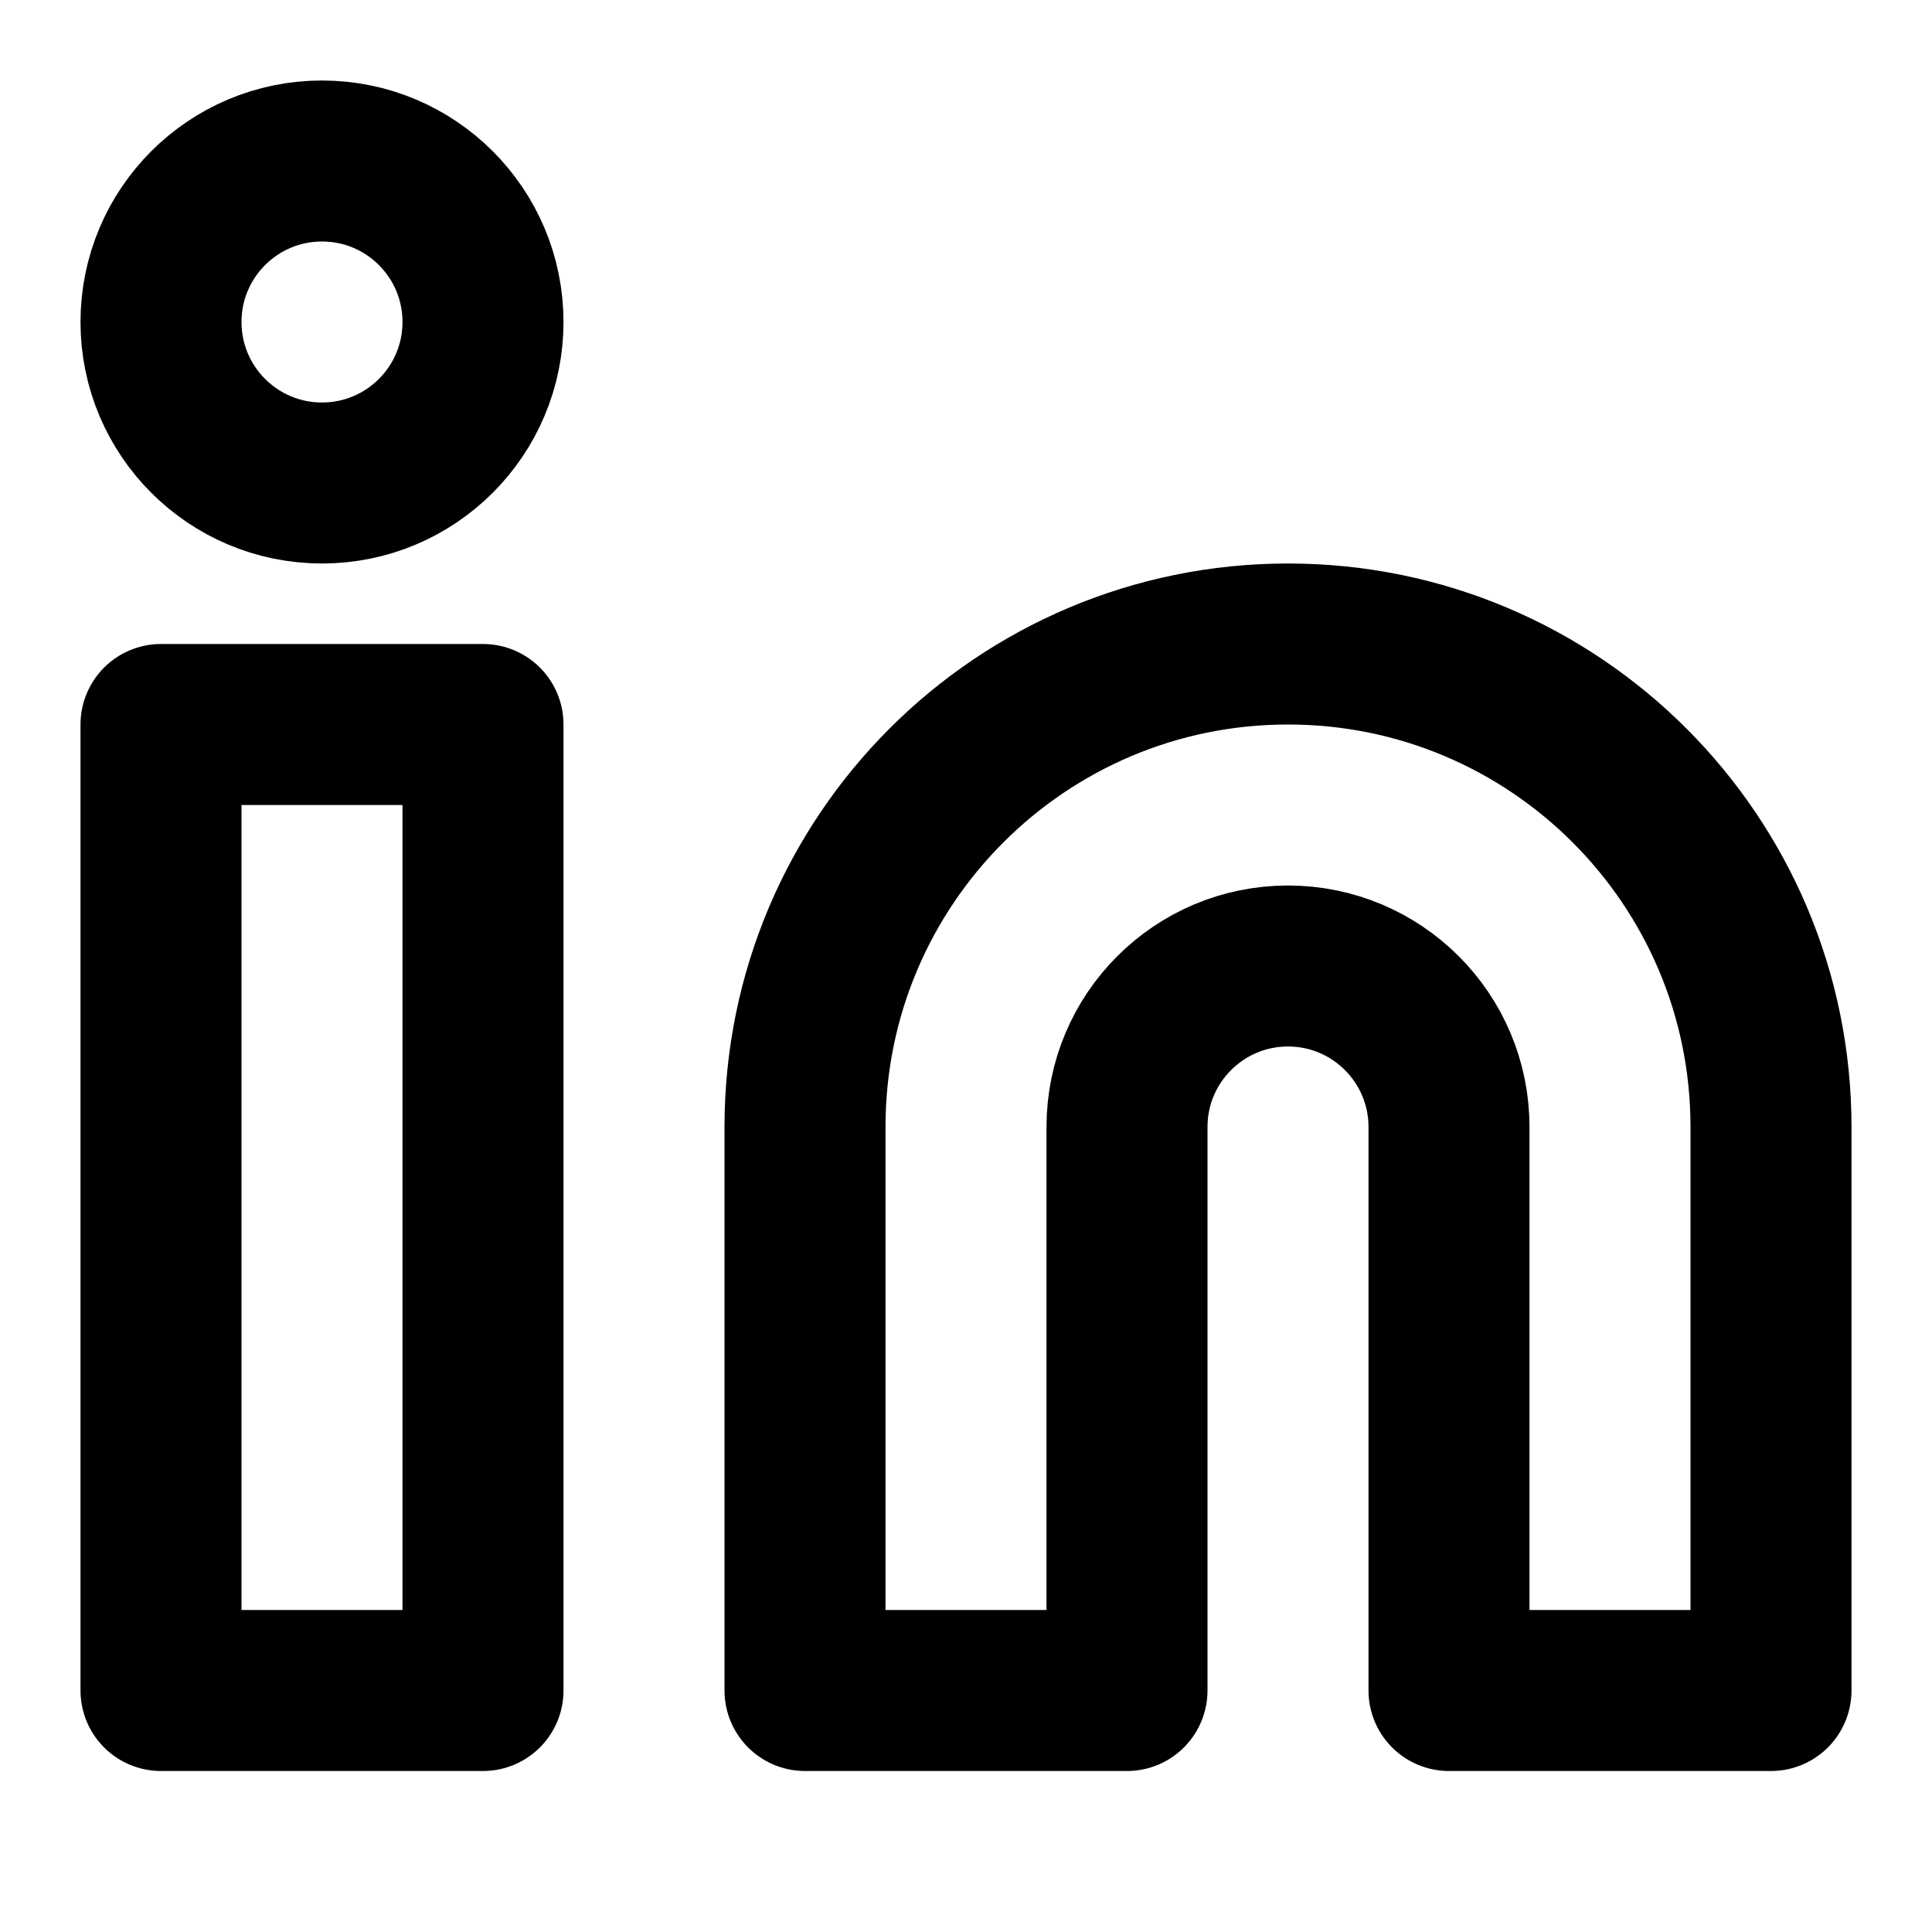
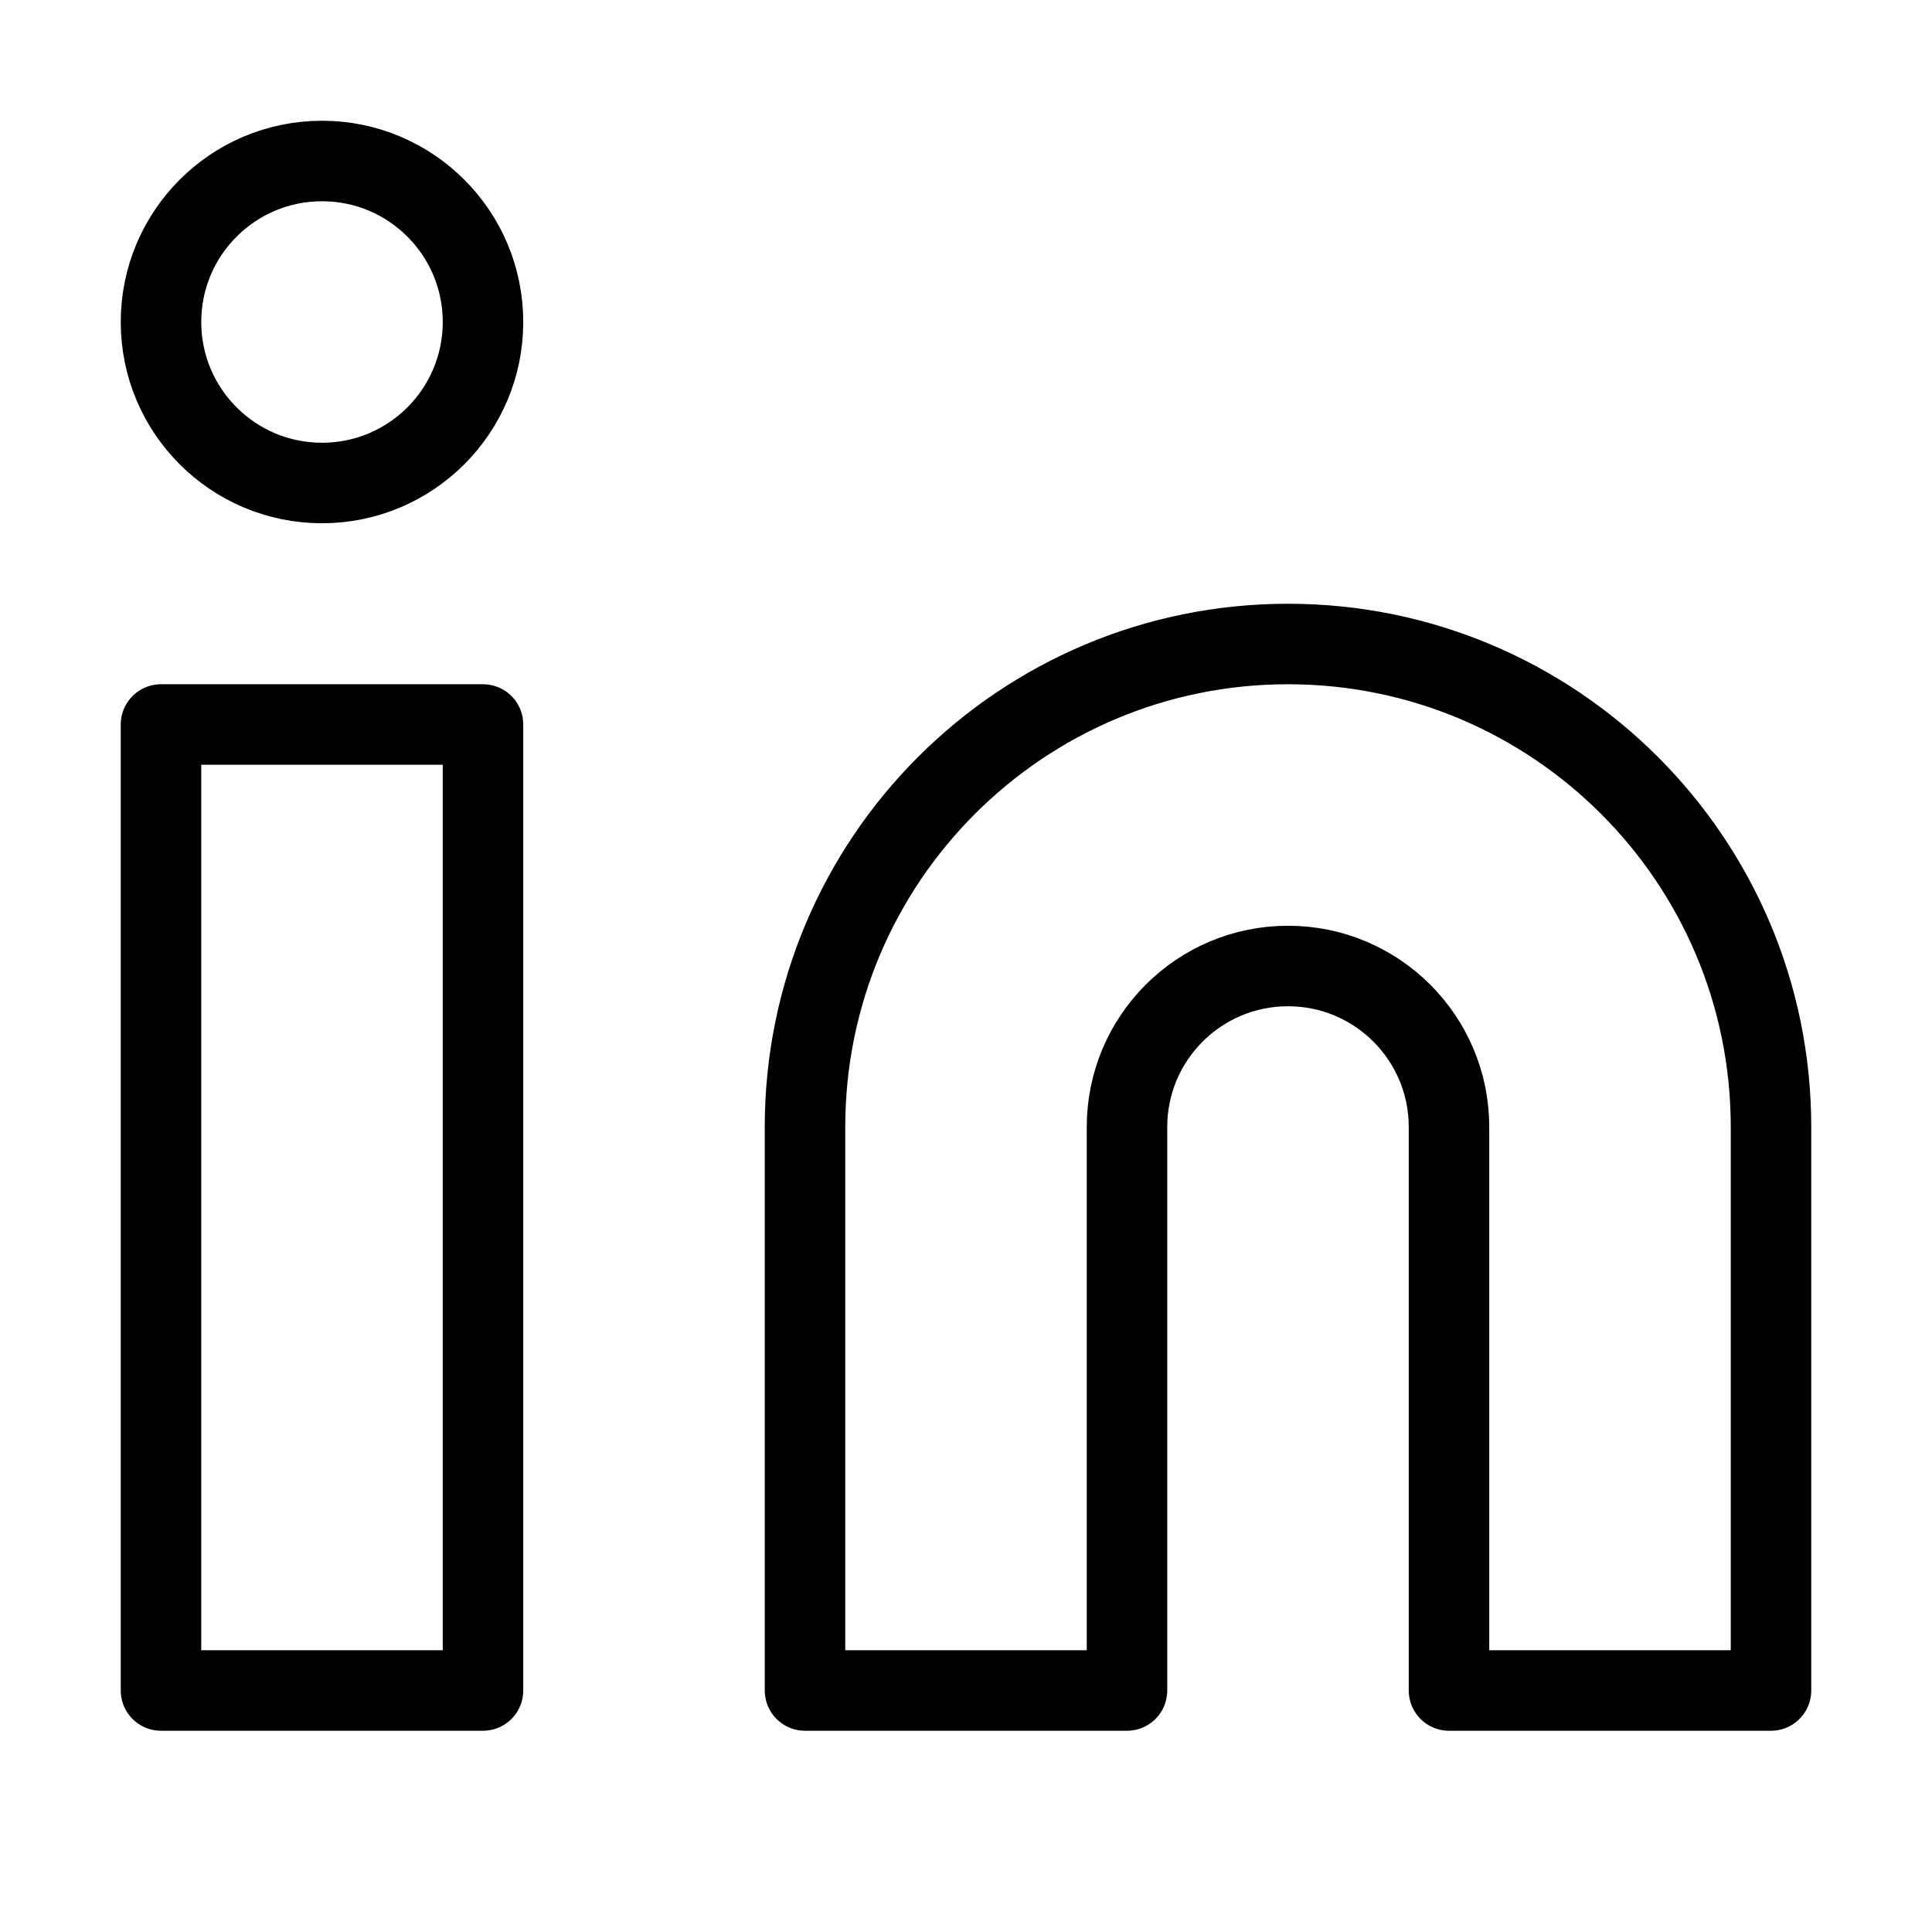
- <svg xmlns="http://www.w3.org/2000/svg" width="24" height="24" fill="none" stroke="currentColor" stroke-width="2" stroke-linecap="round" stroke-linejoin="round" class="feather feather-linkedin">
+ <svg xmlns="http://www.w3.org/2000/svg" width="24" height="24" fill="none" stroke="currentColor" stroke-width="1" stroke-linecap="round" stroke-linejoin="round" class="feather feather-linkedin">
  <path d="M16 8a6 6 0 0 1 6 6v7h-4v-7a2 2 0 0 0-2-2 2 2 0 0 0-2 2v7h-4v-7a6 6 0 0 1 6-6zM2 9h4v12H2z" />
  <circle cx="4" cy="4" r="2" />
</svg>
